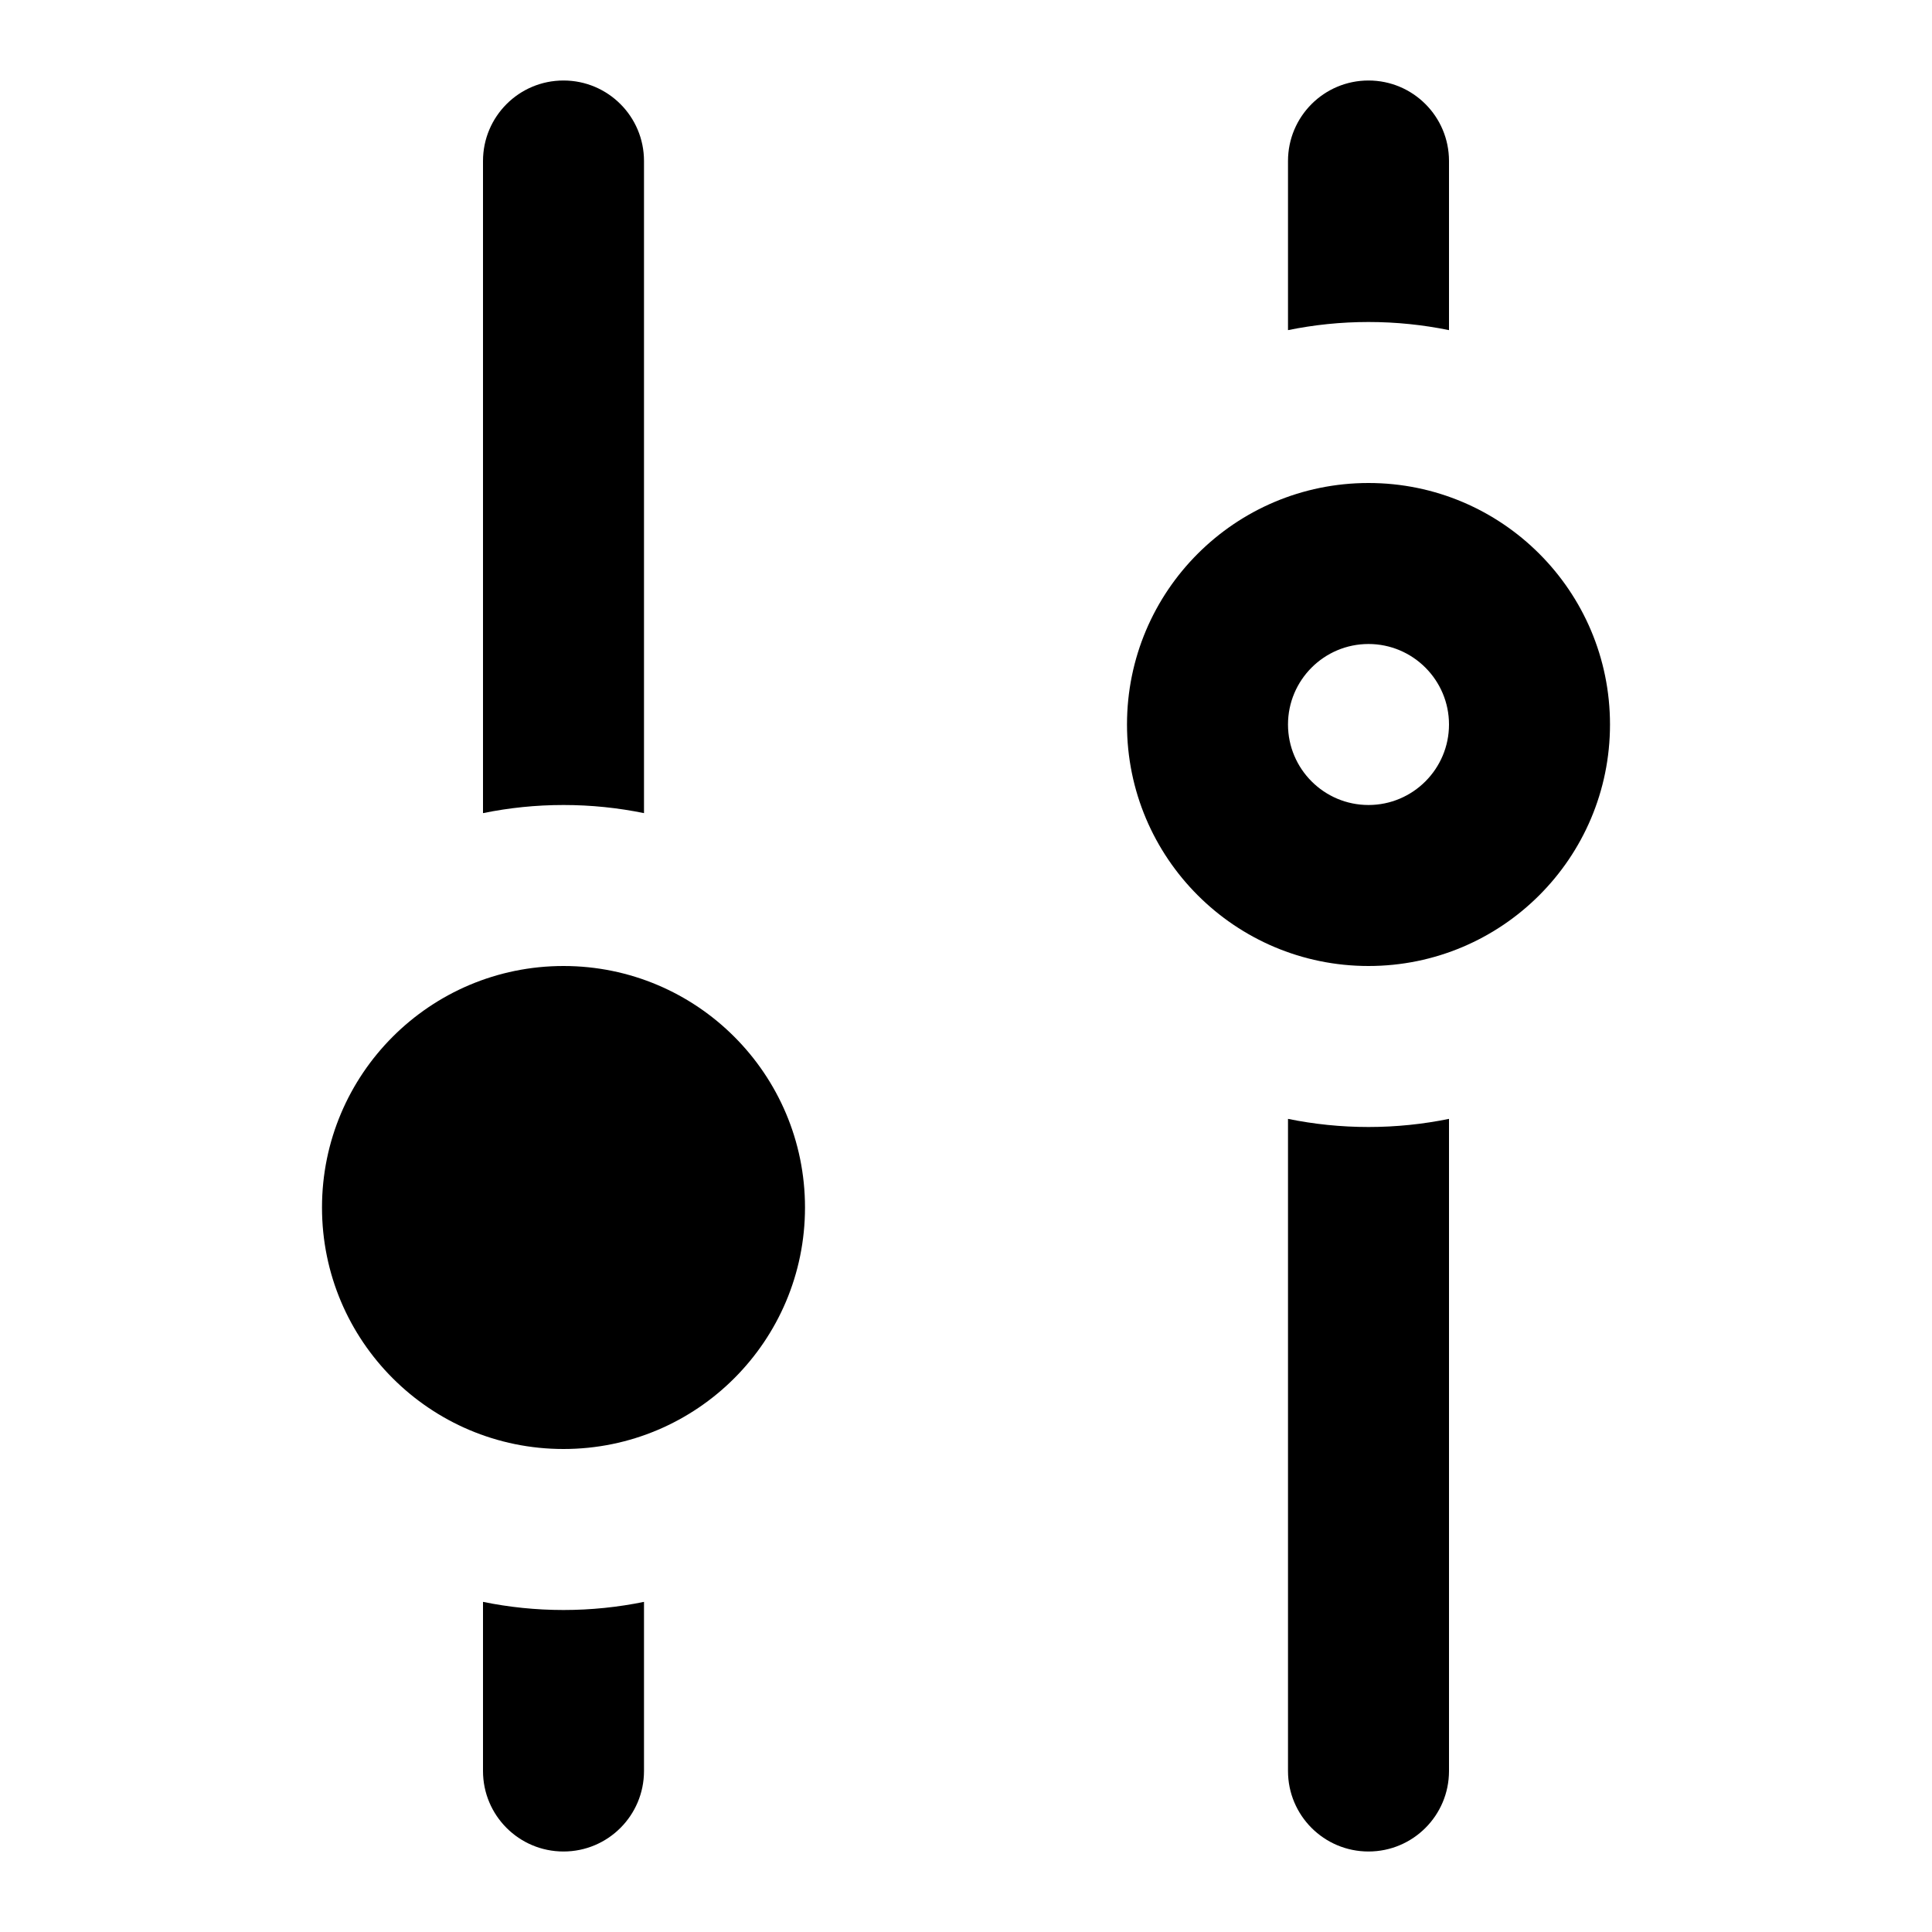
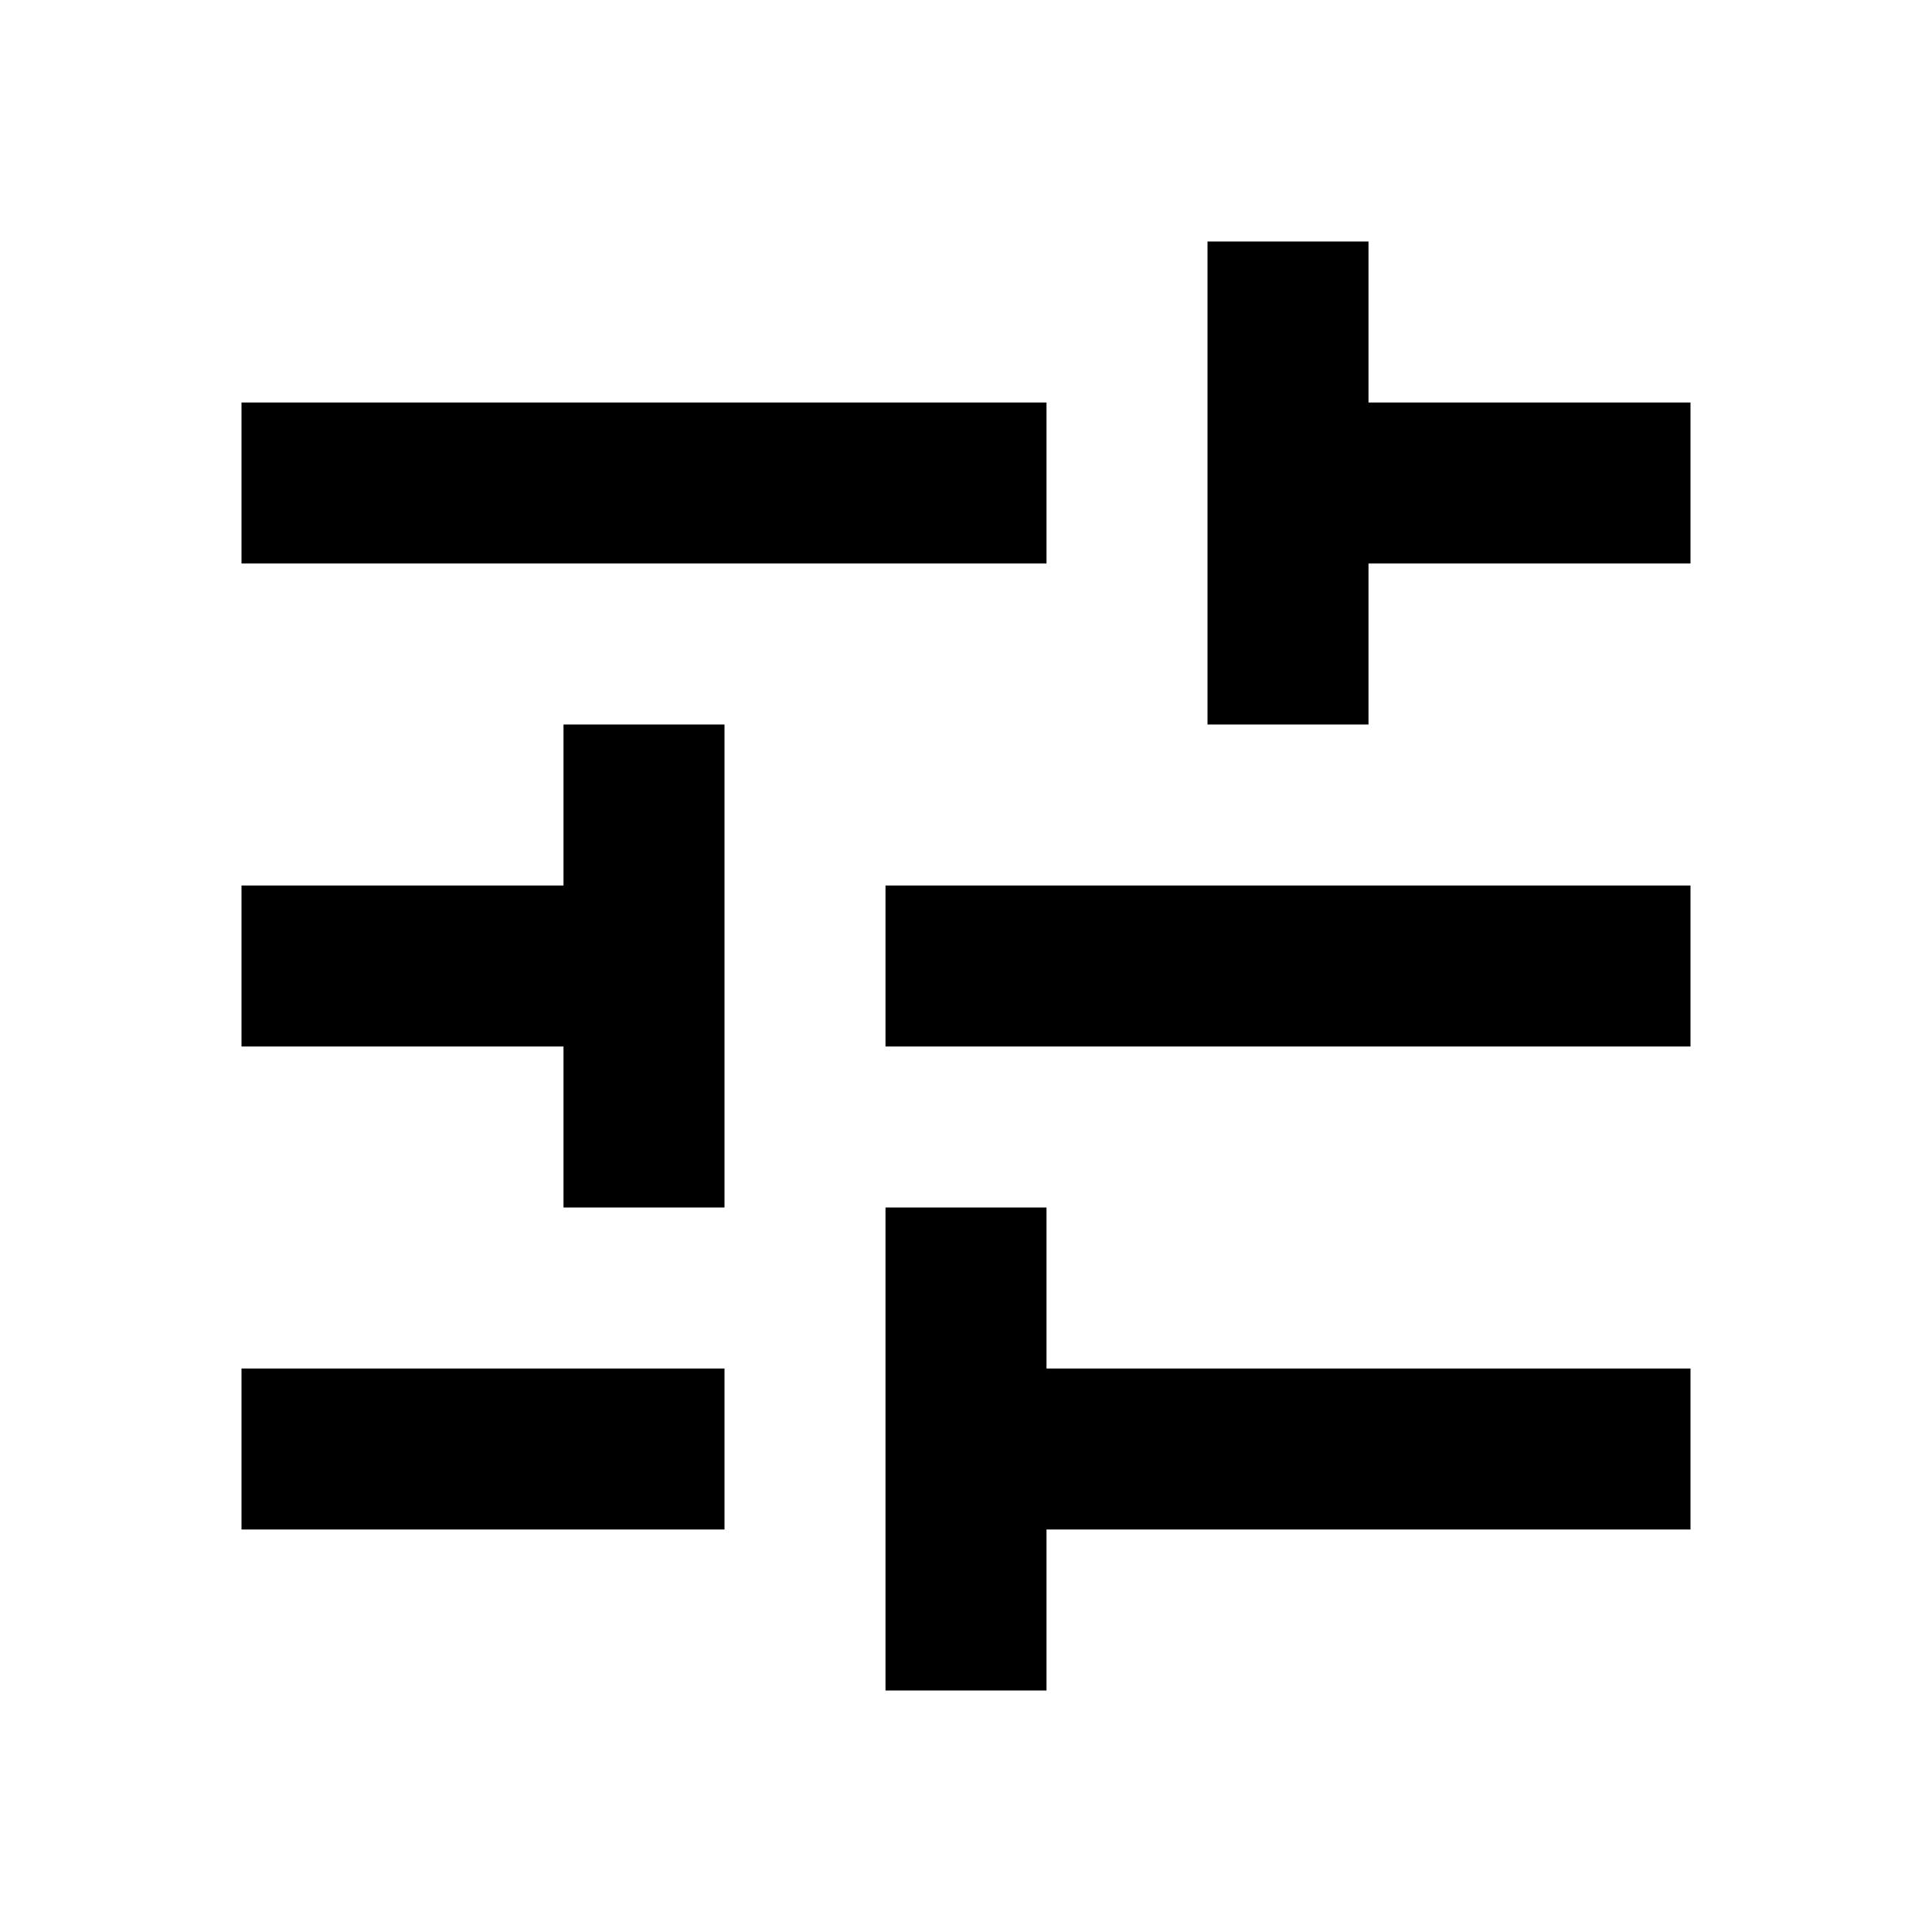
- <svg xmlns="http://www.w3.org/2000/svg" width="24" height="24" viewBox="0 0 24 24">
-   <path d="M17 8c.552 0 1 .449 1 1s-.448 1-1 1-1-.449-1-1 .448-1 1-1zm0-2c-1.657 0-3 1.343-3 3s1.343 3 3 3 3-1.343 3-3-1.343-3-3-3zm-10 6c-1.657 0-3 1.343-3 3s1.343 3 3 3 3-1.343 3-3-1.343-3-3-3zm10-8c.343 0 .677.035 1 .101v-2.101c0-.552-.447-1-1-1s-1 .448-1 1v2.101c.323-.066.657-.101 1-.101zm-10 6c.343 0 .677.035 1 .101v-8.101c0-.552-.447-1-1-1s-1 .448-1 1v8.101c.323-.066.657-.101 1-.101zm10 4c-.343 0-.677-.035-1-.101v8.101c0 .552.447 1 1 1s1-.448 1-1v-8.101c-.323.066-.657.101-1 .101zm-10 6c-.343 0-.677-.035-1-.101v2.101c0 .552.447 1 1 1s1-.448 1-1v-2.101c-.323.066-.657.101-1 .101z" />
+ <svg xmlns="http://www.w3.org/2000/svg" height="24" viewBox="0 -960 960 960" width="24">
+   <path d="M440-120v-240h80v80h320v80H520v80h-80Zm-320-80v-80h240v80H120Zm160-160v-80H120v-80h160v-80h80v240h-80Zm160-80v-80h400v80H440Zm160-160v-240h80v80h160v80H680v80h-80Zm-480-80v-80h400v80H120Z" />
</svg>
